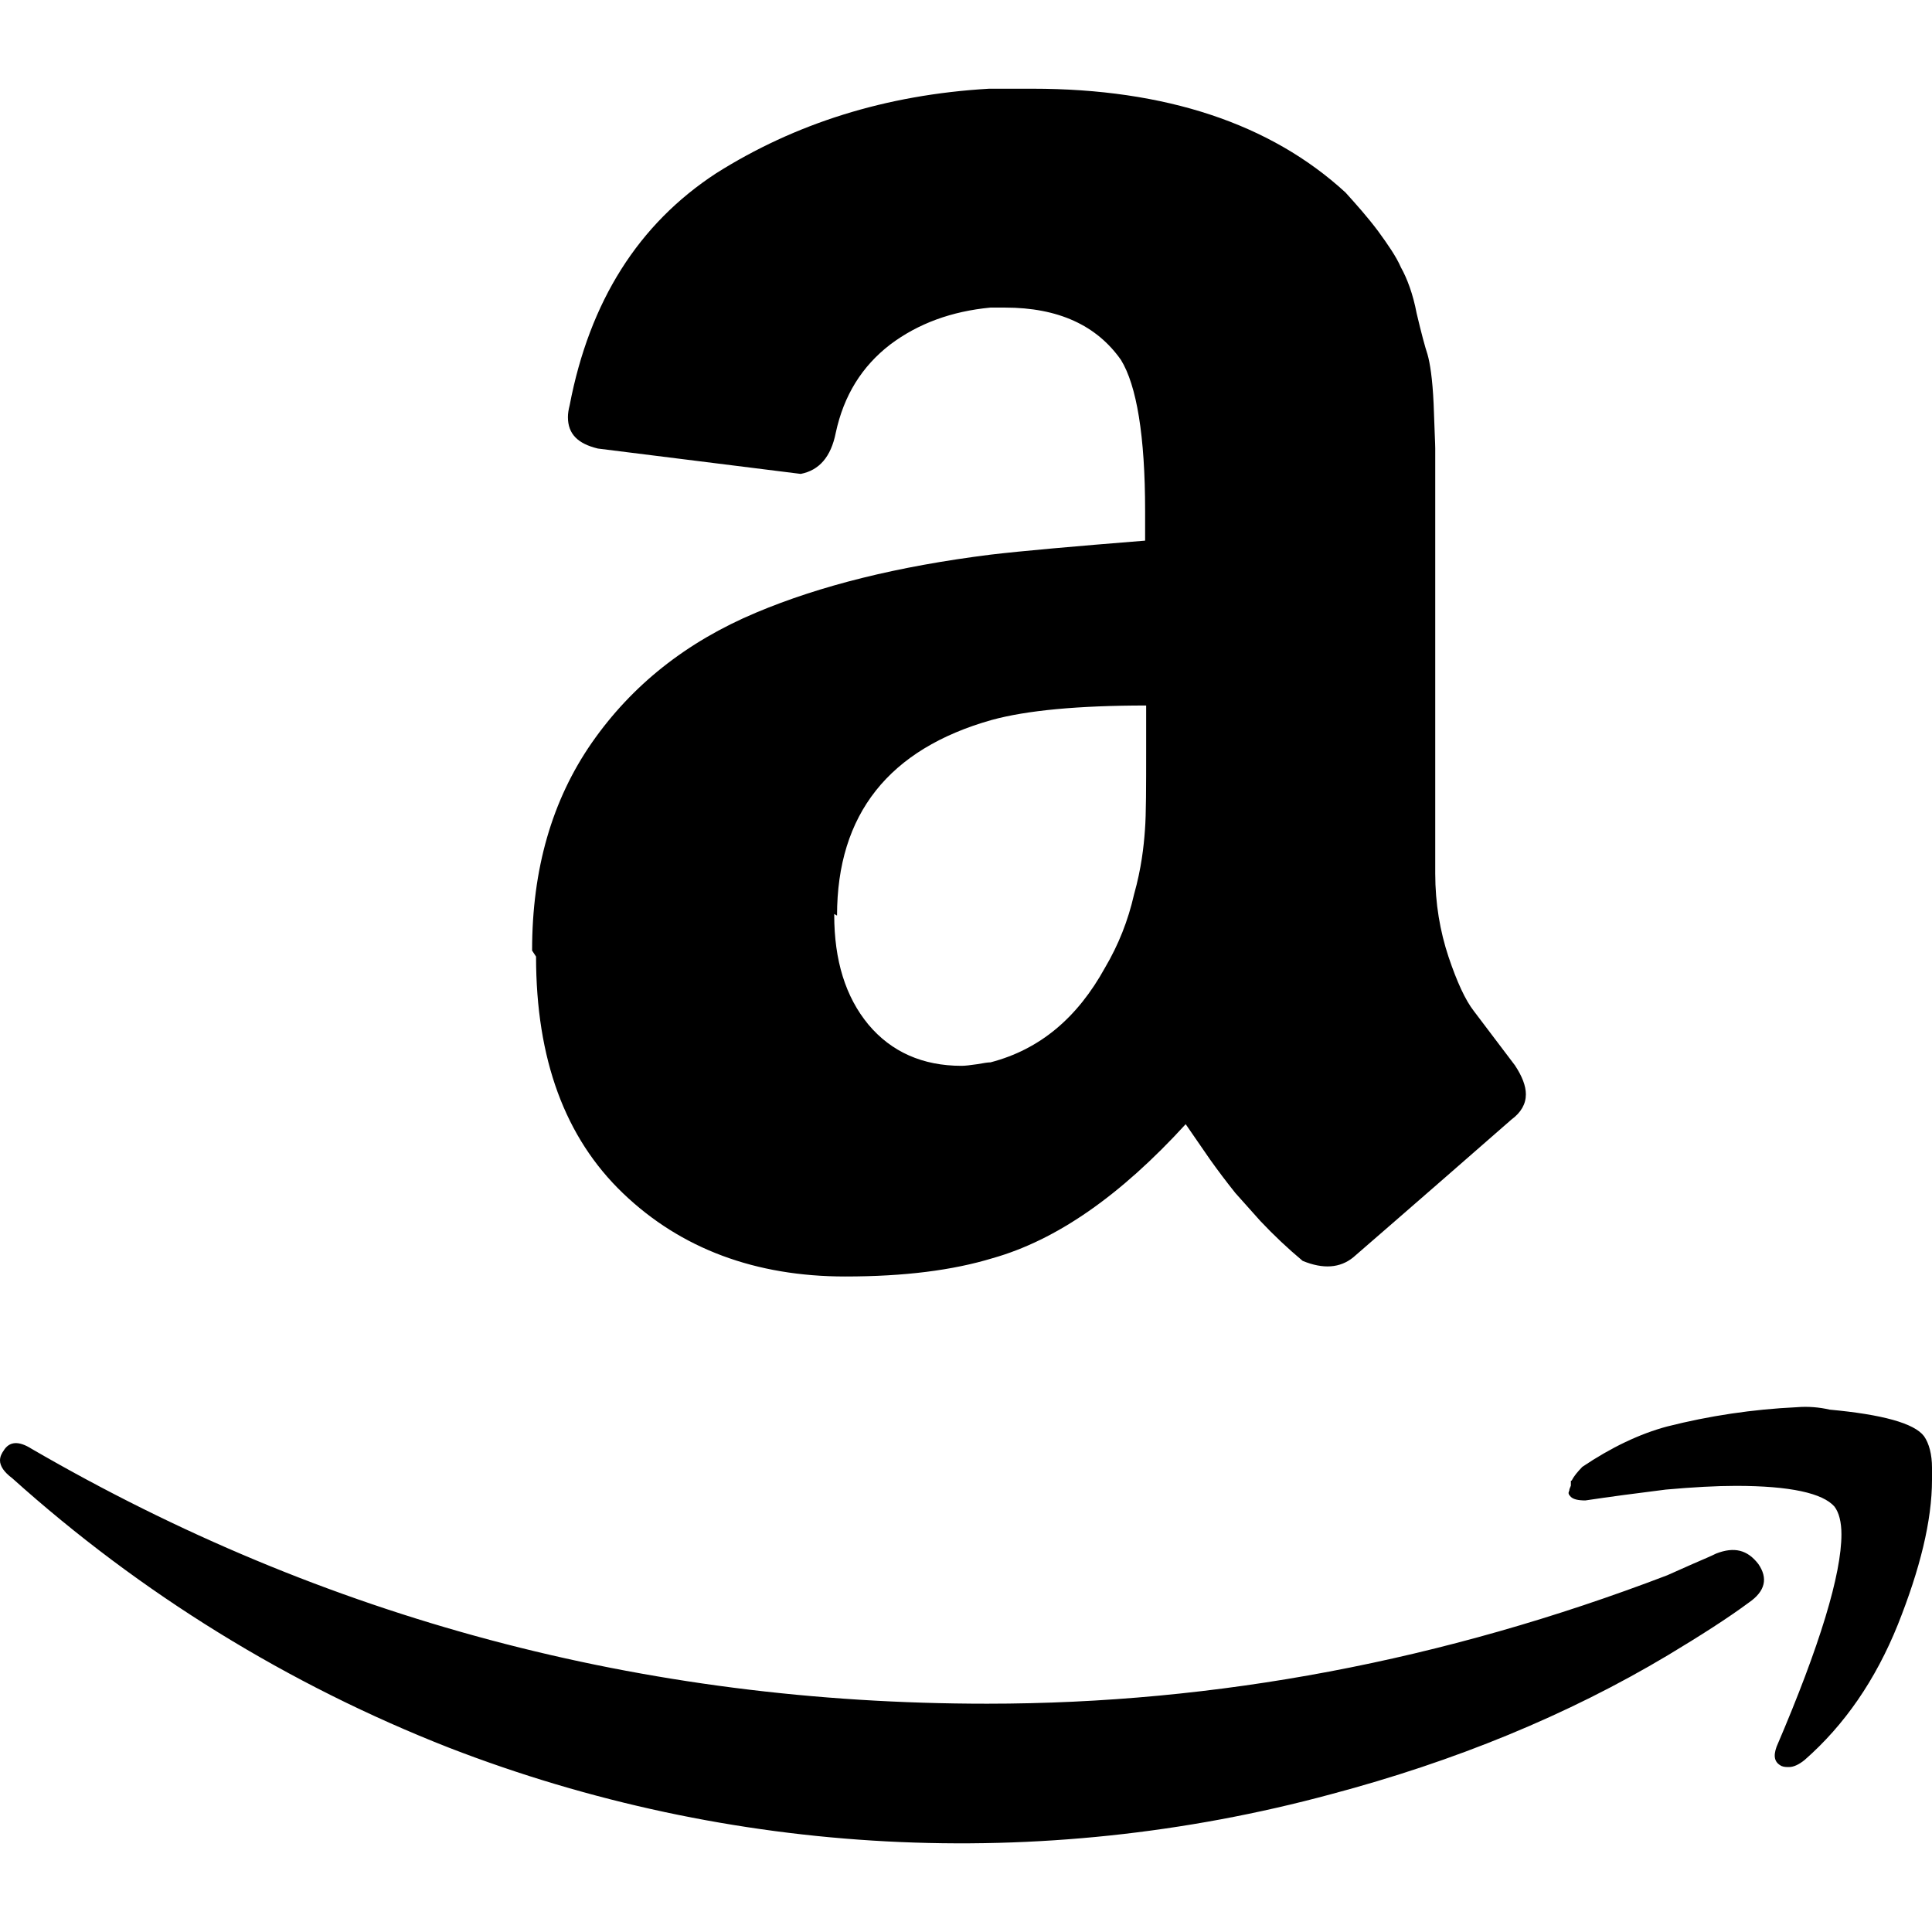
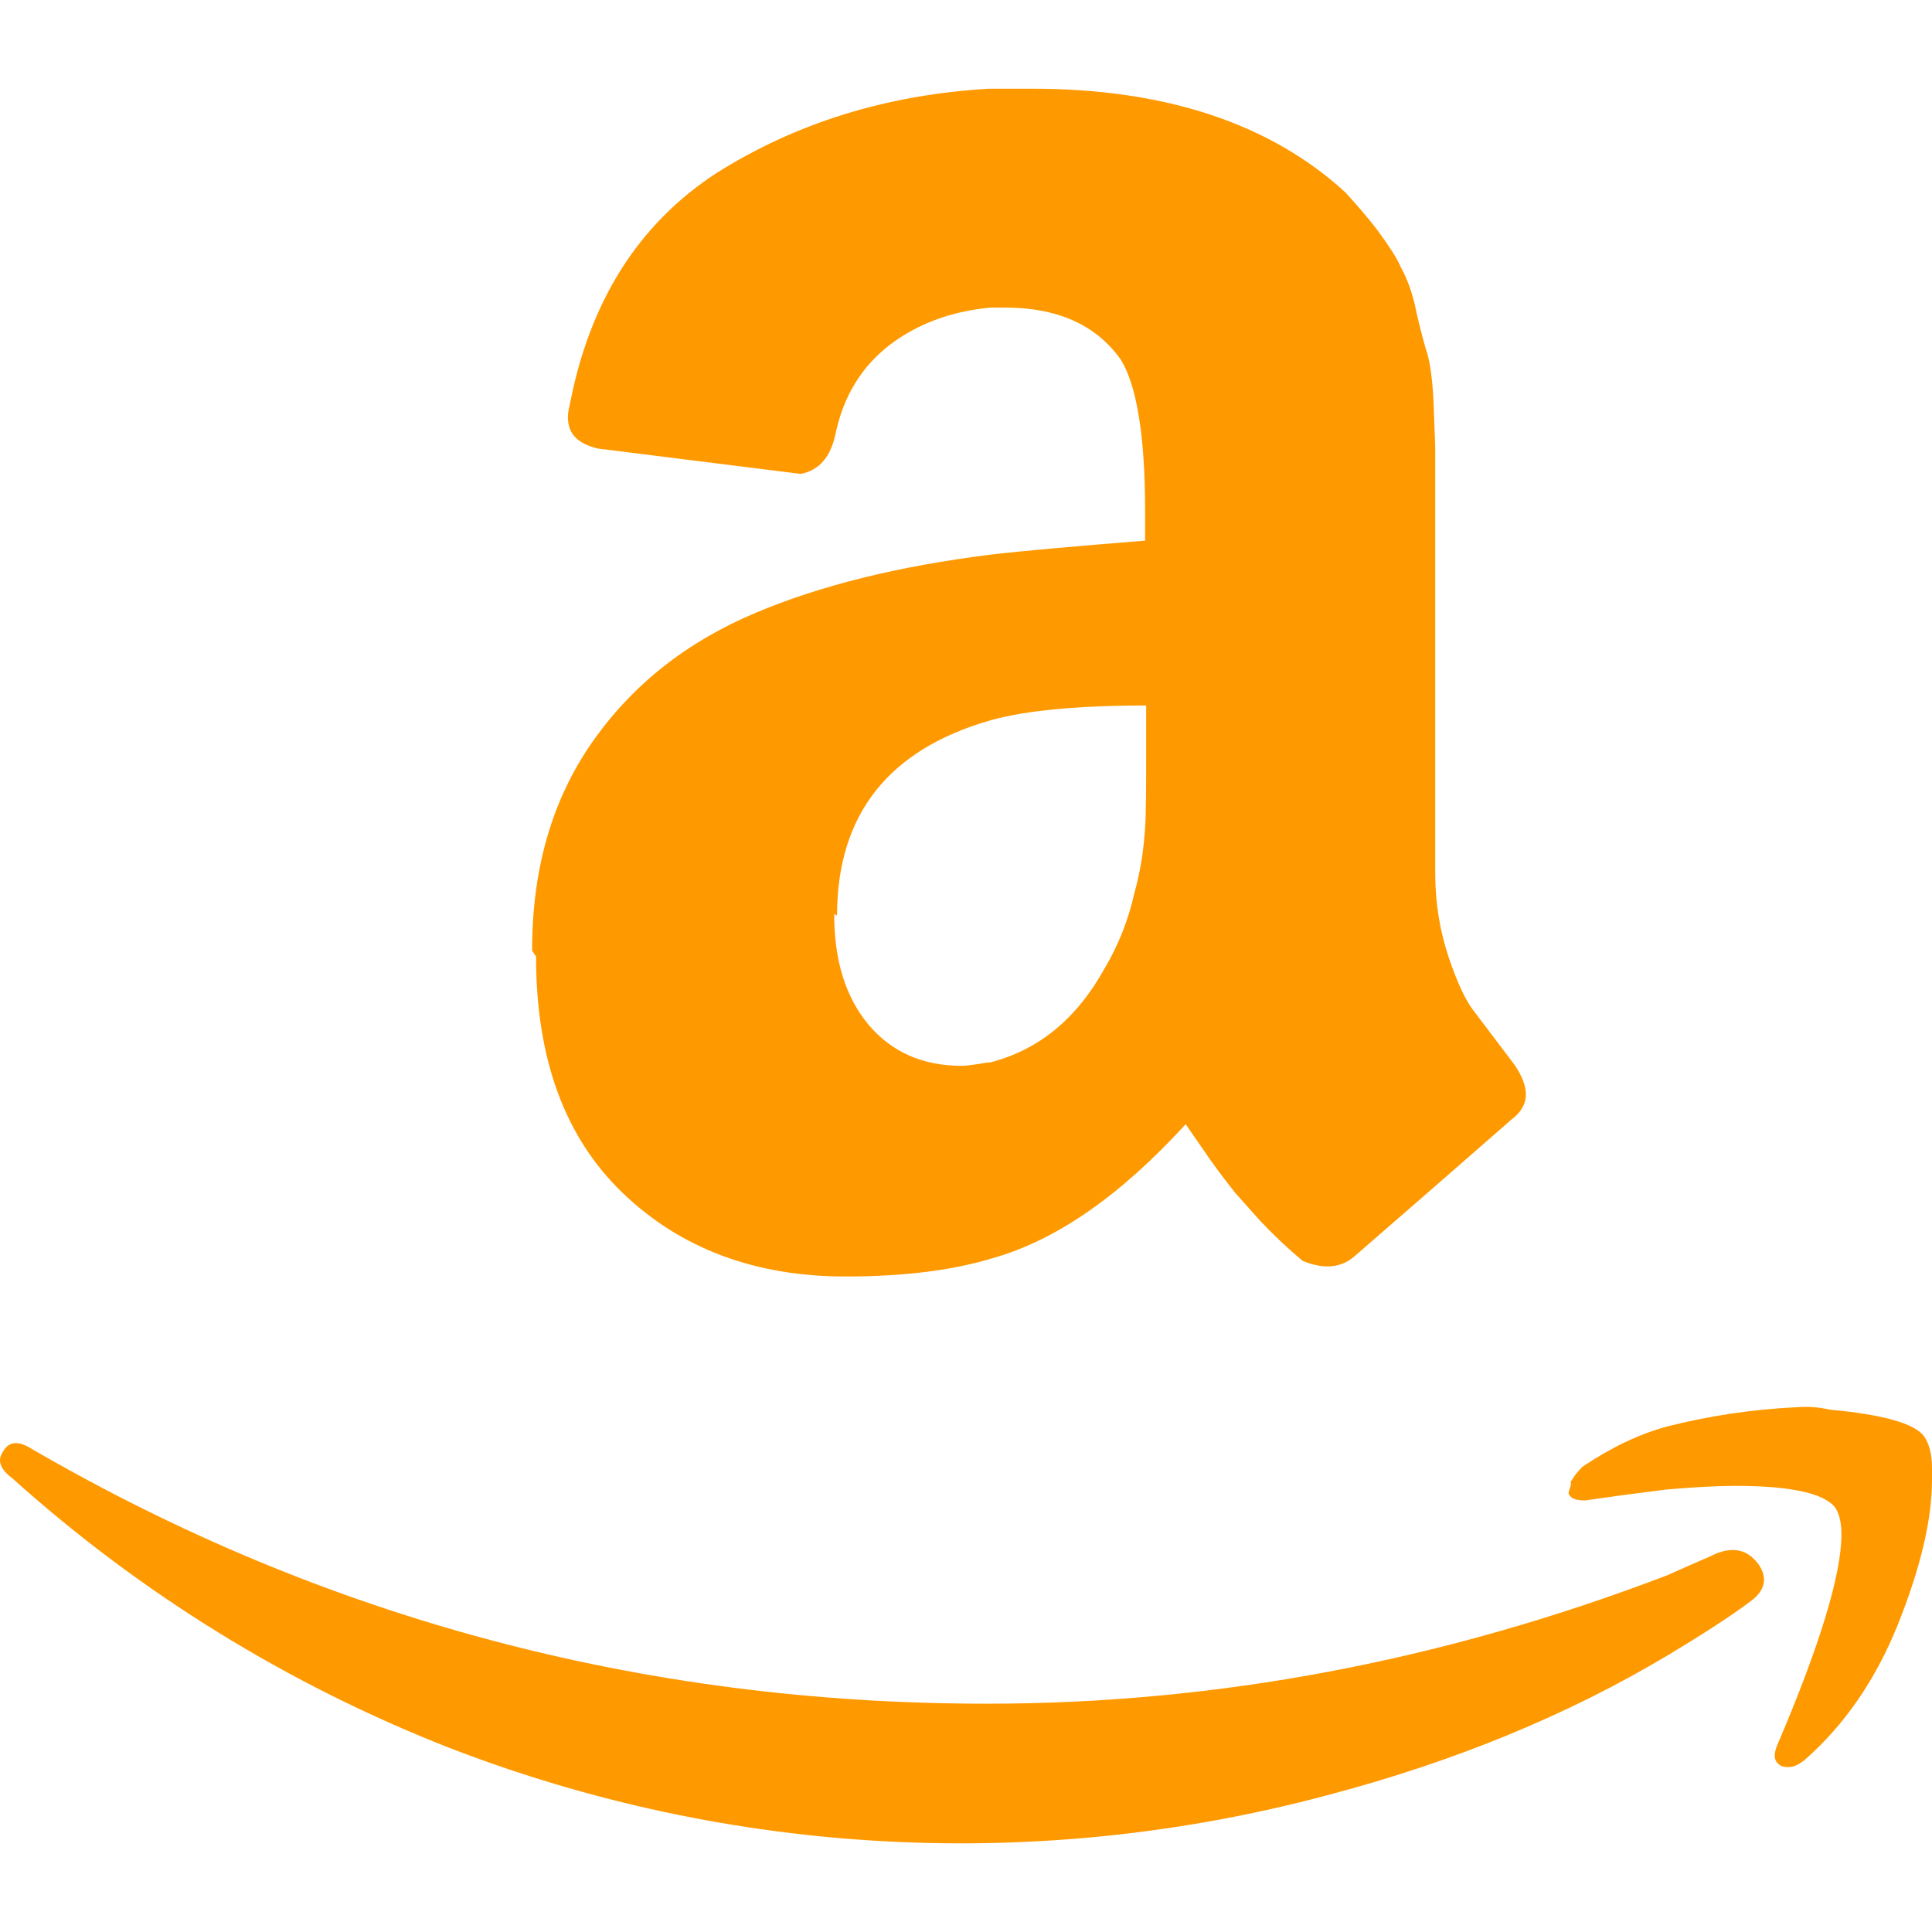
- <svg xmlns="http://www.w3.org/2000/svg" role="img" viewBox="0 0 24 24">
+ <svg xmlns="http://www.w3.org/2000/svg" fill="#FF9900" role="img" viewBox="0 0 24 24">
  <path d="M.045 18.02c.072-.116.187-.124.348-.022 3.636 2.11 7.594 3.166 11.87 3.166 2.852 0 5.668-.533 8.447-1.595l.315-.14c.138-.06.234-.1.293-.13.226-.088.39-.046.525.13.12.174.09.336-.12.48-.256.19-.6.41-1.006.654-1.244.743-2.64 1.316-4.185 1.726a17.617 17.617 0 01-10.951-.577 17.88 17.88 0 01-5.43-3.35c-.1-.074-.151-.15-.151-.22 0-.047.021-.09.051-.13zm6.565-6.218c0-1.005.247-1.863.743-2.577.495-.71 1.17-1.25 2.04-1.615.796-.335 1.756-.575 2.912-.72.39-.046 1.033-.103 1.92-.174v-.37c0-.93-.105-1.558-.3-1.875-.302-.43-.78-.65-1.44-.65h-.182c-.48.046-.896.196-1.246.46-.35.27-.575.63-.675 1.096-.06.3-.206.465-.435.51l-2.52-.315c-.248-.06-.372-.18-.372-.39 0-.046.007-.09.022-.15.247-1.29.855-2.25 1.82-2.88.976-.616 2.1-.975 3.39-1.05h.54c1.65 0 2.957.434 3.888 1.29.135.15.27.3.405.48.12.165.224.314.283.45.075.134.15.33.195.57.06.254.105.42.135.51.03.104.062.3.076.615.01.313.02.493.02.553v5.28c0 .376.06.72.165 1.036.105.313.21.54.315.674l.51.674c.09.136.136.256.136.36 0 .12-.06.226-.18.314-1.2 1.05-1.86 1.62-1.963 1.71-.165.135-.375.15-.63.045a6.062 6.062 0 01-.526-.496l-.31-.347a9.391 9.391 0 01-.317-.42l-.3-.435c-.81.886-1.603 1.44-2.4 1.665-.494.15-1.093.227-1.83.227-1.11 0-2.04-.343-2.76-1.034-.72-.69-1.08-1.665-1.08-2.94l-.05-.076zm3.753-.438c0 .566.14 1.02.425 1.364.285.34.675.512 1.155.512.045 0 .106-.007.195-.02.09-.016.134-.023.166-.023.614-.16 1.08-.553 1.424-1.178.165-.28.285-.58.36-.91.09-.32.12-.59.135-.8.015-.195.015-.54.015-1.005v-.54c-.84 0-1.484.06-1.92.18-1.275.36-1.92 1.17-1.92 2.43l-.035-.02zm9.162 7.027c.03-.06.075-.11.132-.17.362-.243.714-.41 1.05-.5a8.094 8.094 0 011.612-.24c.14-.012.28 0 .41.03.65.06 1.05.168 1.172.33.063.09.099.228.099.39v.15c0 .51-.149 1.11-.424 1.8-.278.69-.664 1.248-1.156 1.68-.073.06-.14.09-.197.09-.03 0-.06 0-.09-.012-.09-.044-.107-.12-.064-.24.54-1.26.806-2.143.806-2.64 0-.15-.03-.27-.087-.344-.145-.166-.55-.257-1.224-.257-.243 0-.533.016-.87.046-.363.045-.7.09-1 .135-.09 0-.148-.014-.18-.044-.03-.03-.036-.047-.02-.077 0-.017.006-.03.02-.063v-.06z" />
</svg>
